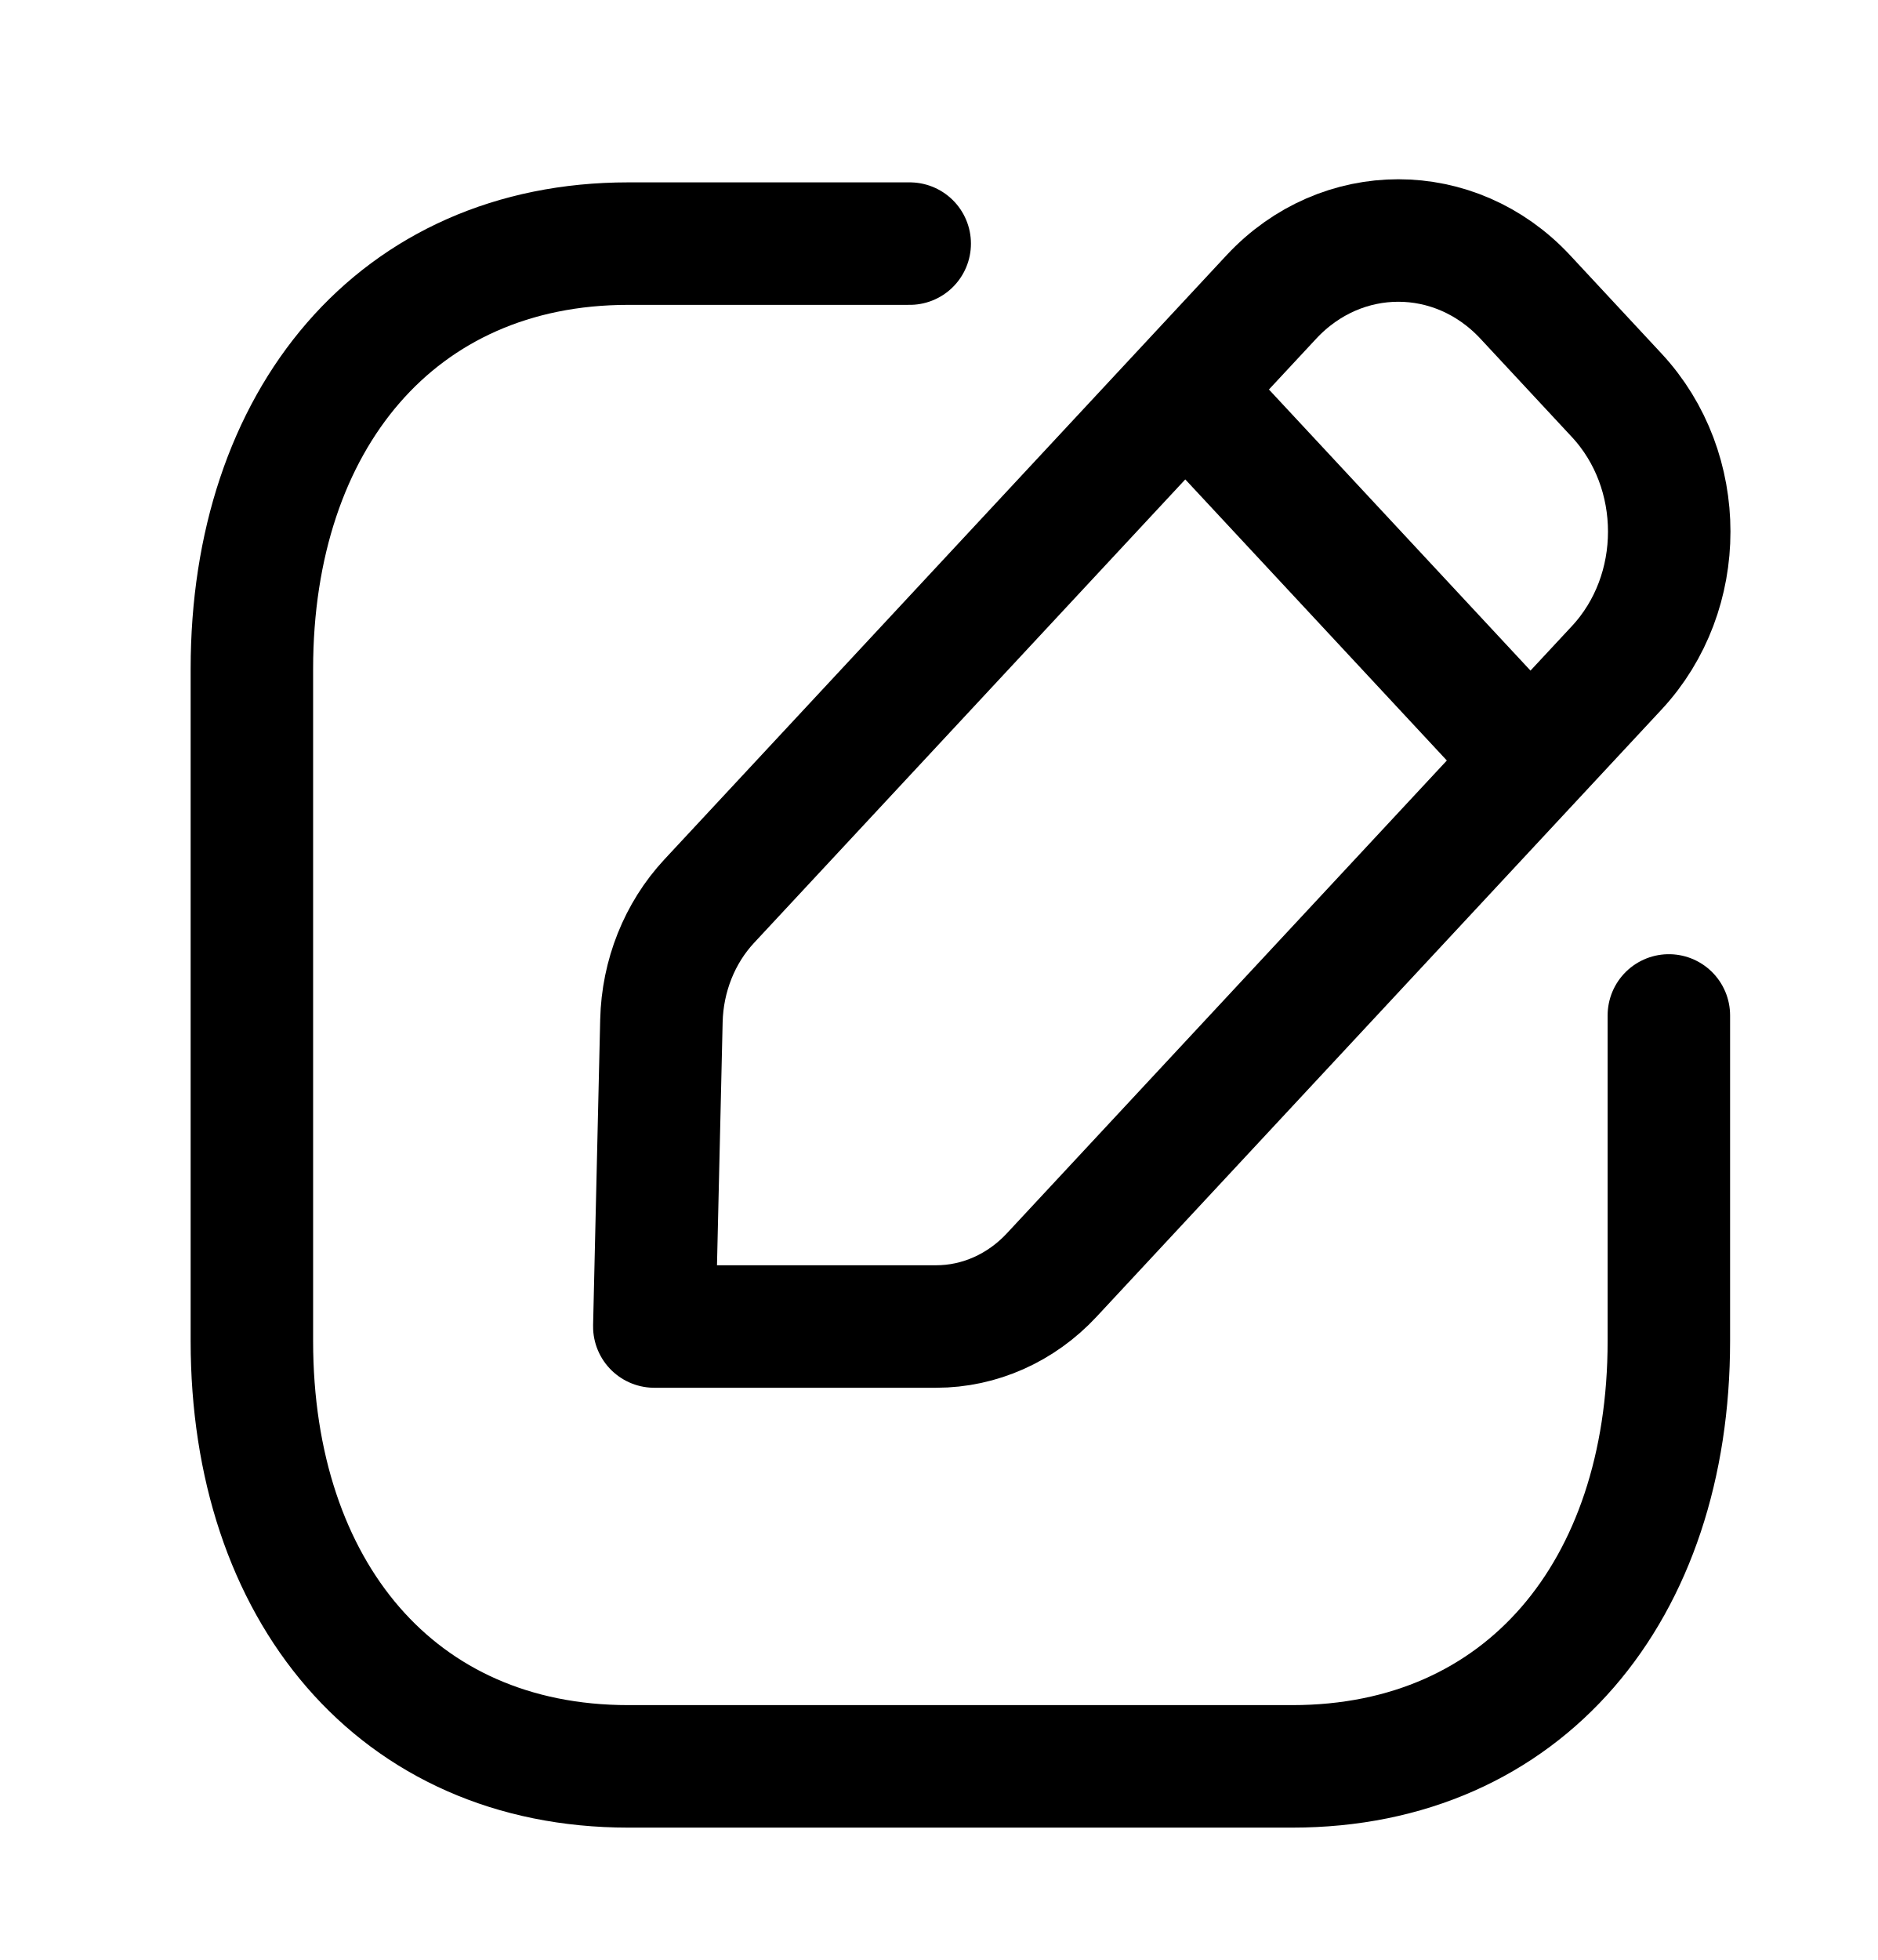
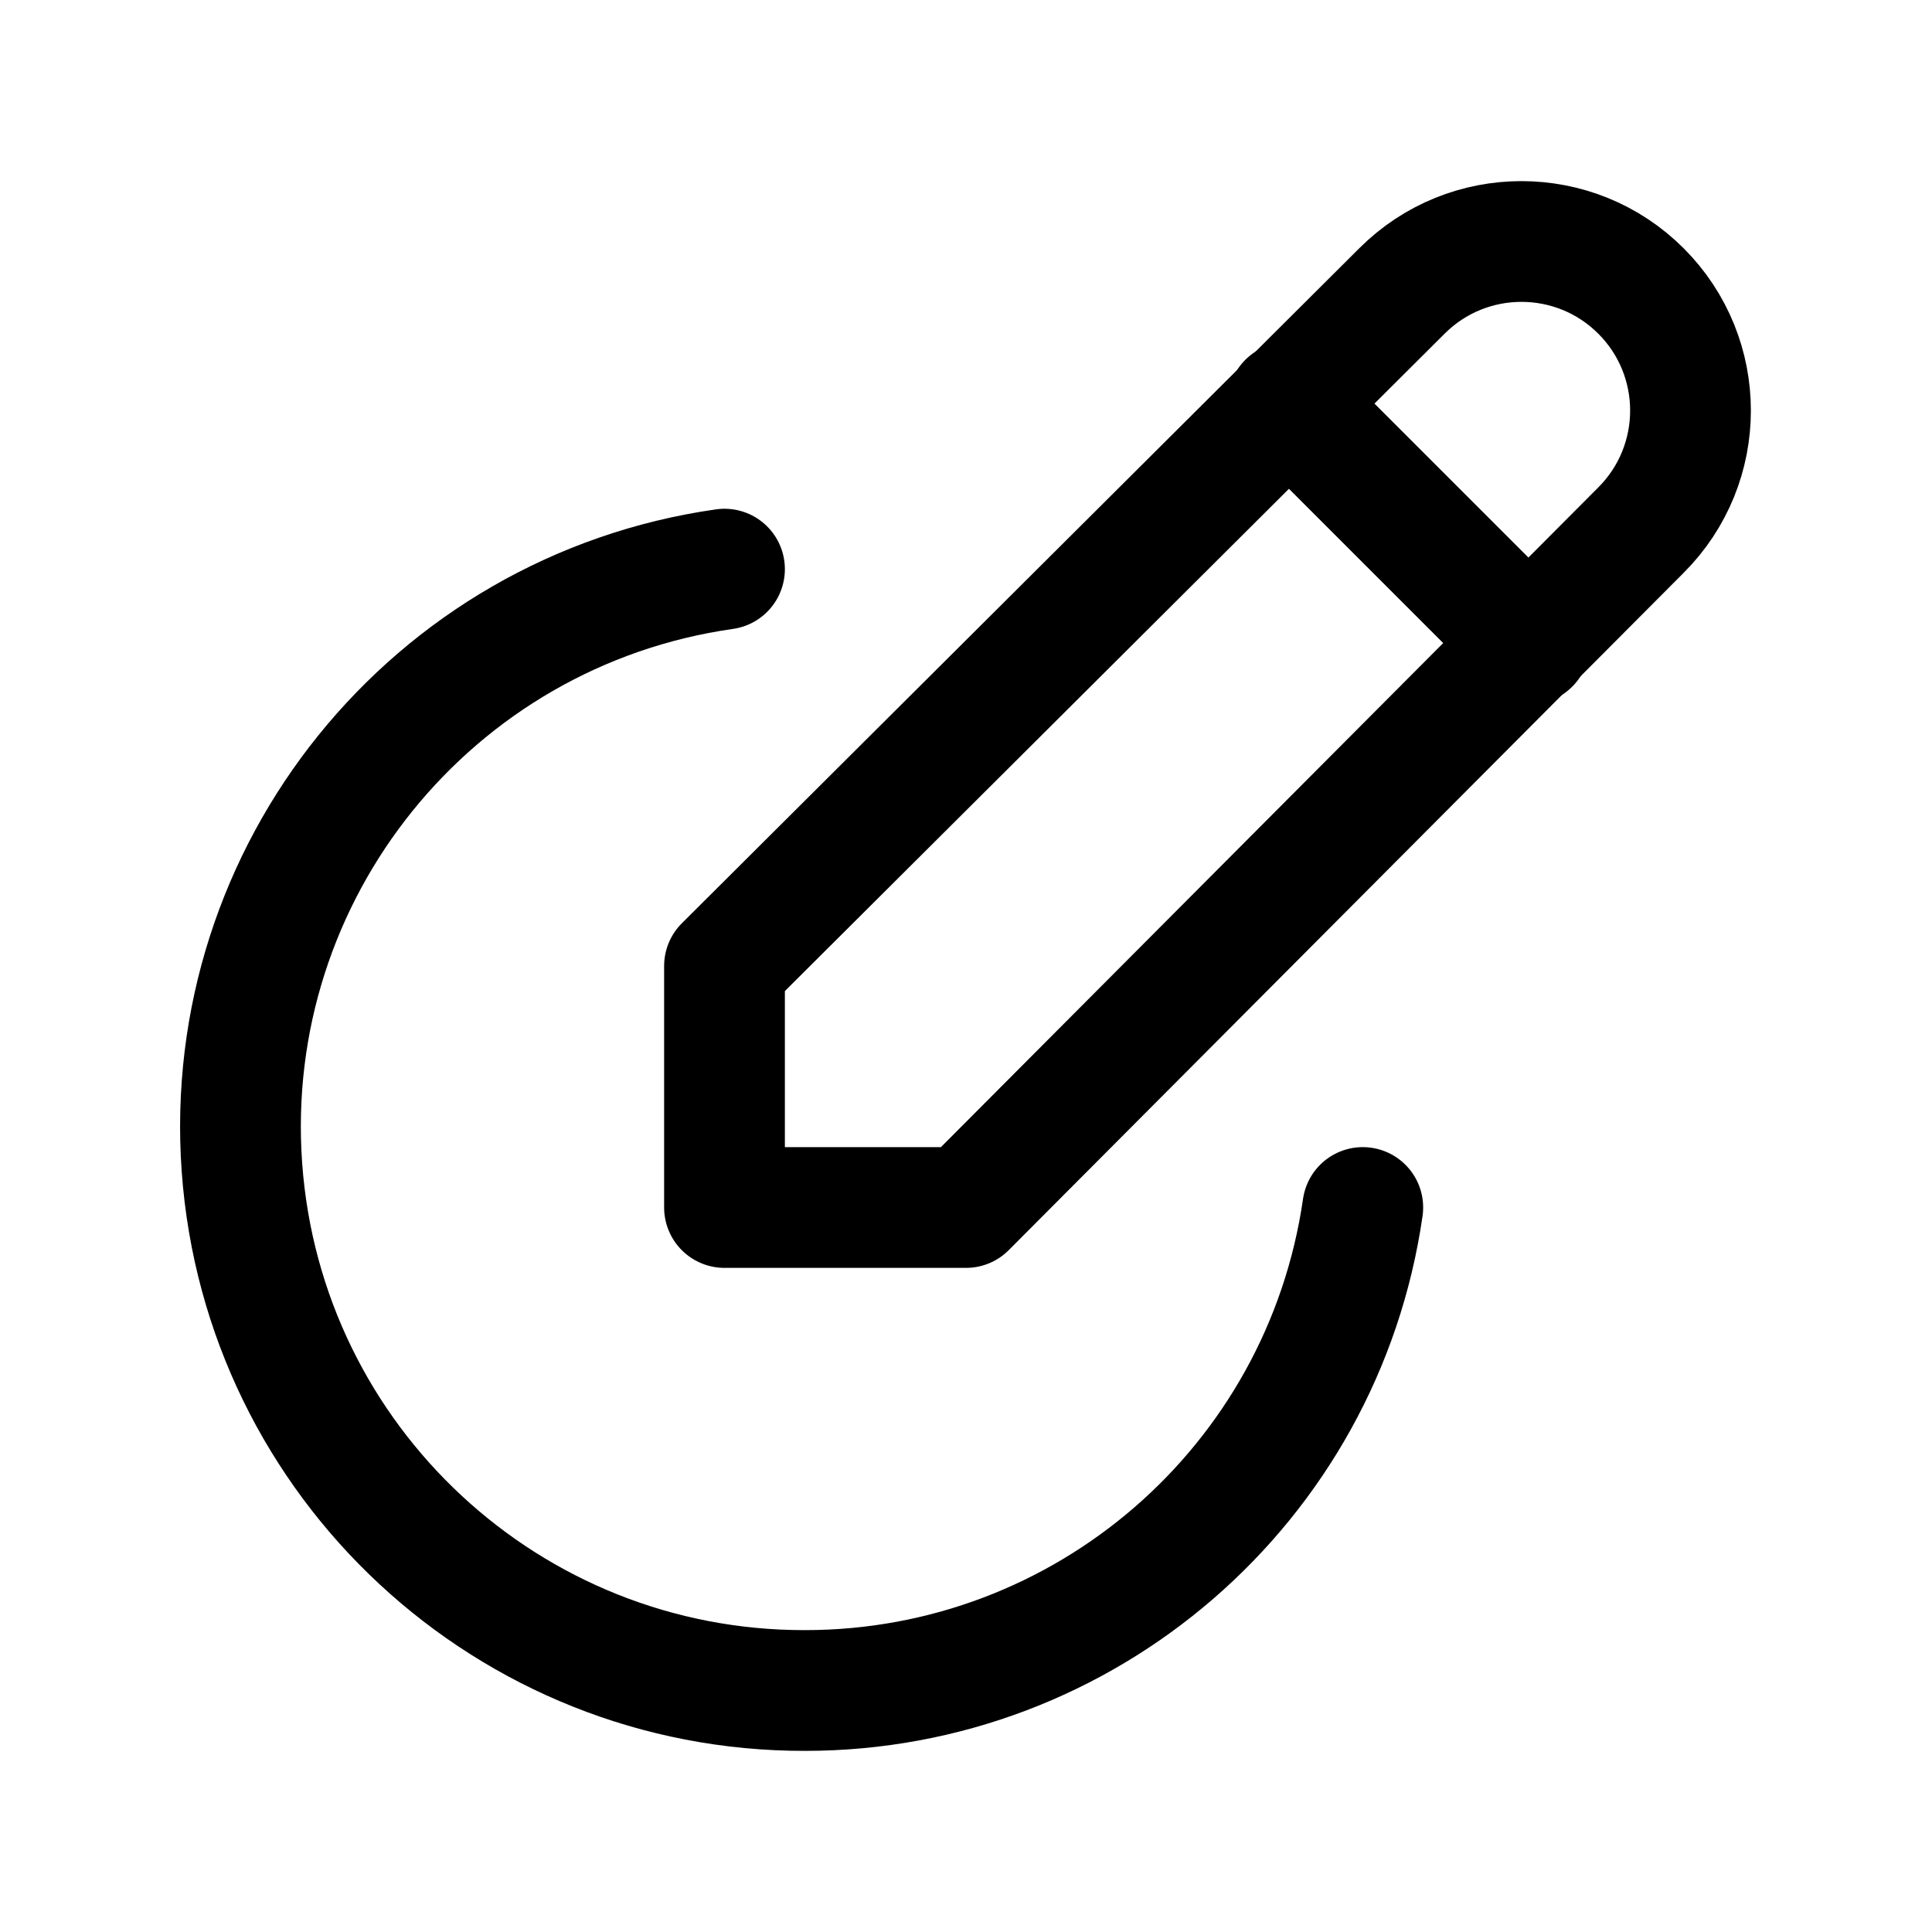
- <svg xmlns="http://www.w3.org/2000/svg" width="23" height="24" viewBox="0 0 23 24" fill="none">
-   <path d="M11.142 2.983H7.696C4.862 2.983 3.085 5.138 3.085 8.19V16.422C3.085 19.474 4.854 21.629 7.696 21.629H15.828C18.671 21.629 20.44 19.474 20.44 16.422V12.434" stroke="black" stroke-width="1.5" stroke-linecap="round" stroke-linejoin="round" />
-   <path fill-rule="evenodd" clip-rule="evenodd" d="M8.686 11.035L15.573 3.635C16.431 2.715 17.822 2.715 18.68 3.635L19.801 4.84C20.659 5.762 20.659 7.257 19.801 8.178L12.881 15.613C12.506 16.016 11.997 16.243 11.466 16.243H8.014L8.101 12.5C8.114 11.95 8.323 11.425 8.686 11.035Z" stroke="black" stroke-width="1.5" stroke-linecap="round" stroke-linejoin="round" />
-   <path d="M14.526 4.779L18.734 9.3" stroke="black" stroke-width="1.5" stroke-linecap="round" stroke-linejoin="round" />
+ <svg xmlns="http://www.w3.org/2000/svg" class="icon icon-tabler icon-tabler-edit-circle" width="24" height="24" viewBox="0 0 24 24" stroke-width="1.5" stroke="#000000" fill="none" stroke-linecap="round" stroke-linejoin="round">
+   <path stroke="none" d="M0 0h24v24H0z" fill="none" />
+   <path d="M12 15l8.385 -8.415a2.1 2.1 0 0 0 -2.97 -2.97l-8.415 8.385v3h3z" />
+   <path d="M16 5l3 3" />
+   <path d="M9 7.07a7 7 0 0 0 1 13.93a7 7 0 0 0 6.929 -6" />
</svg>
